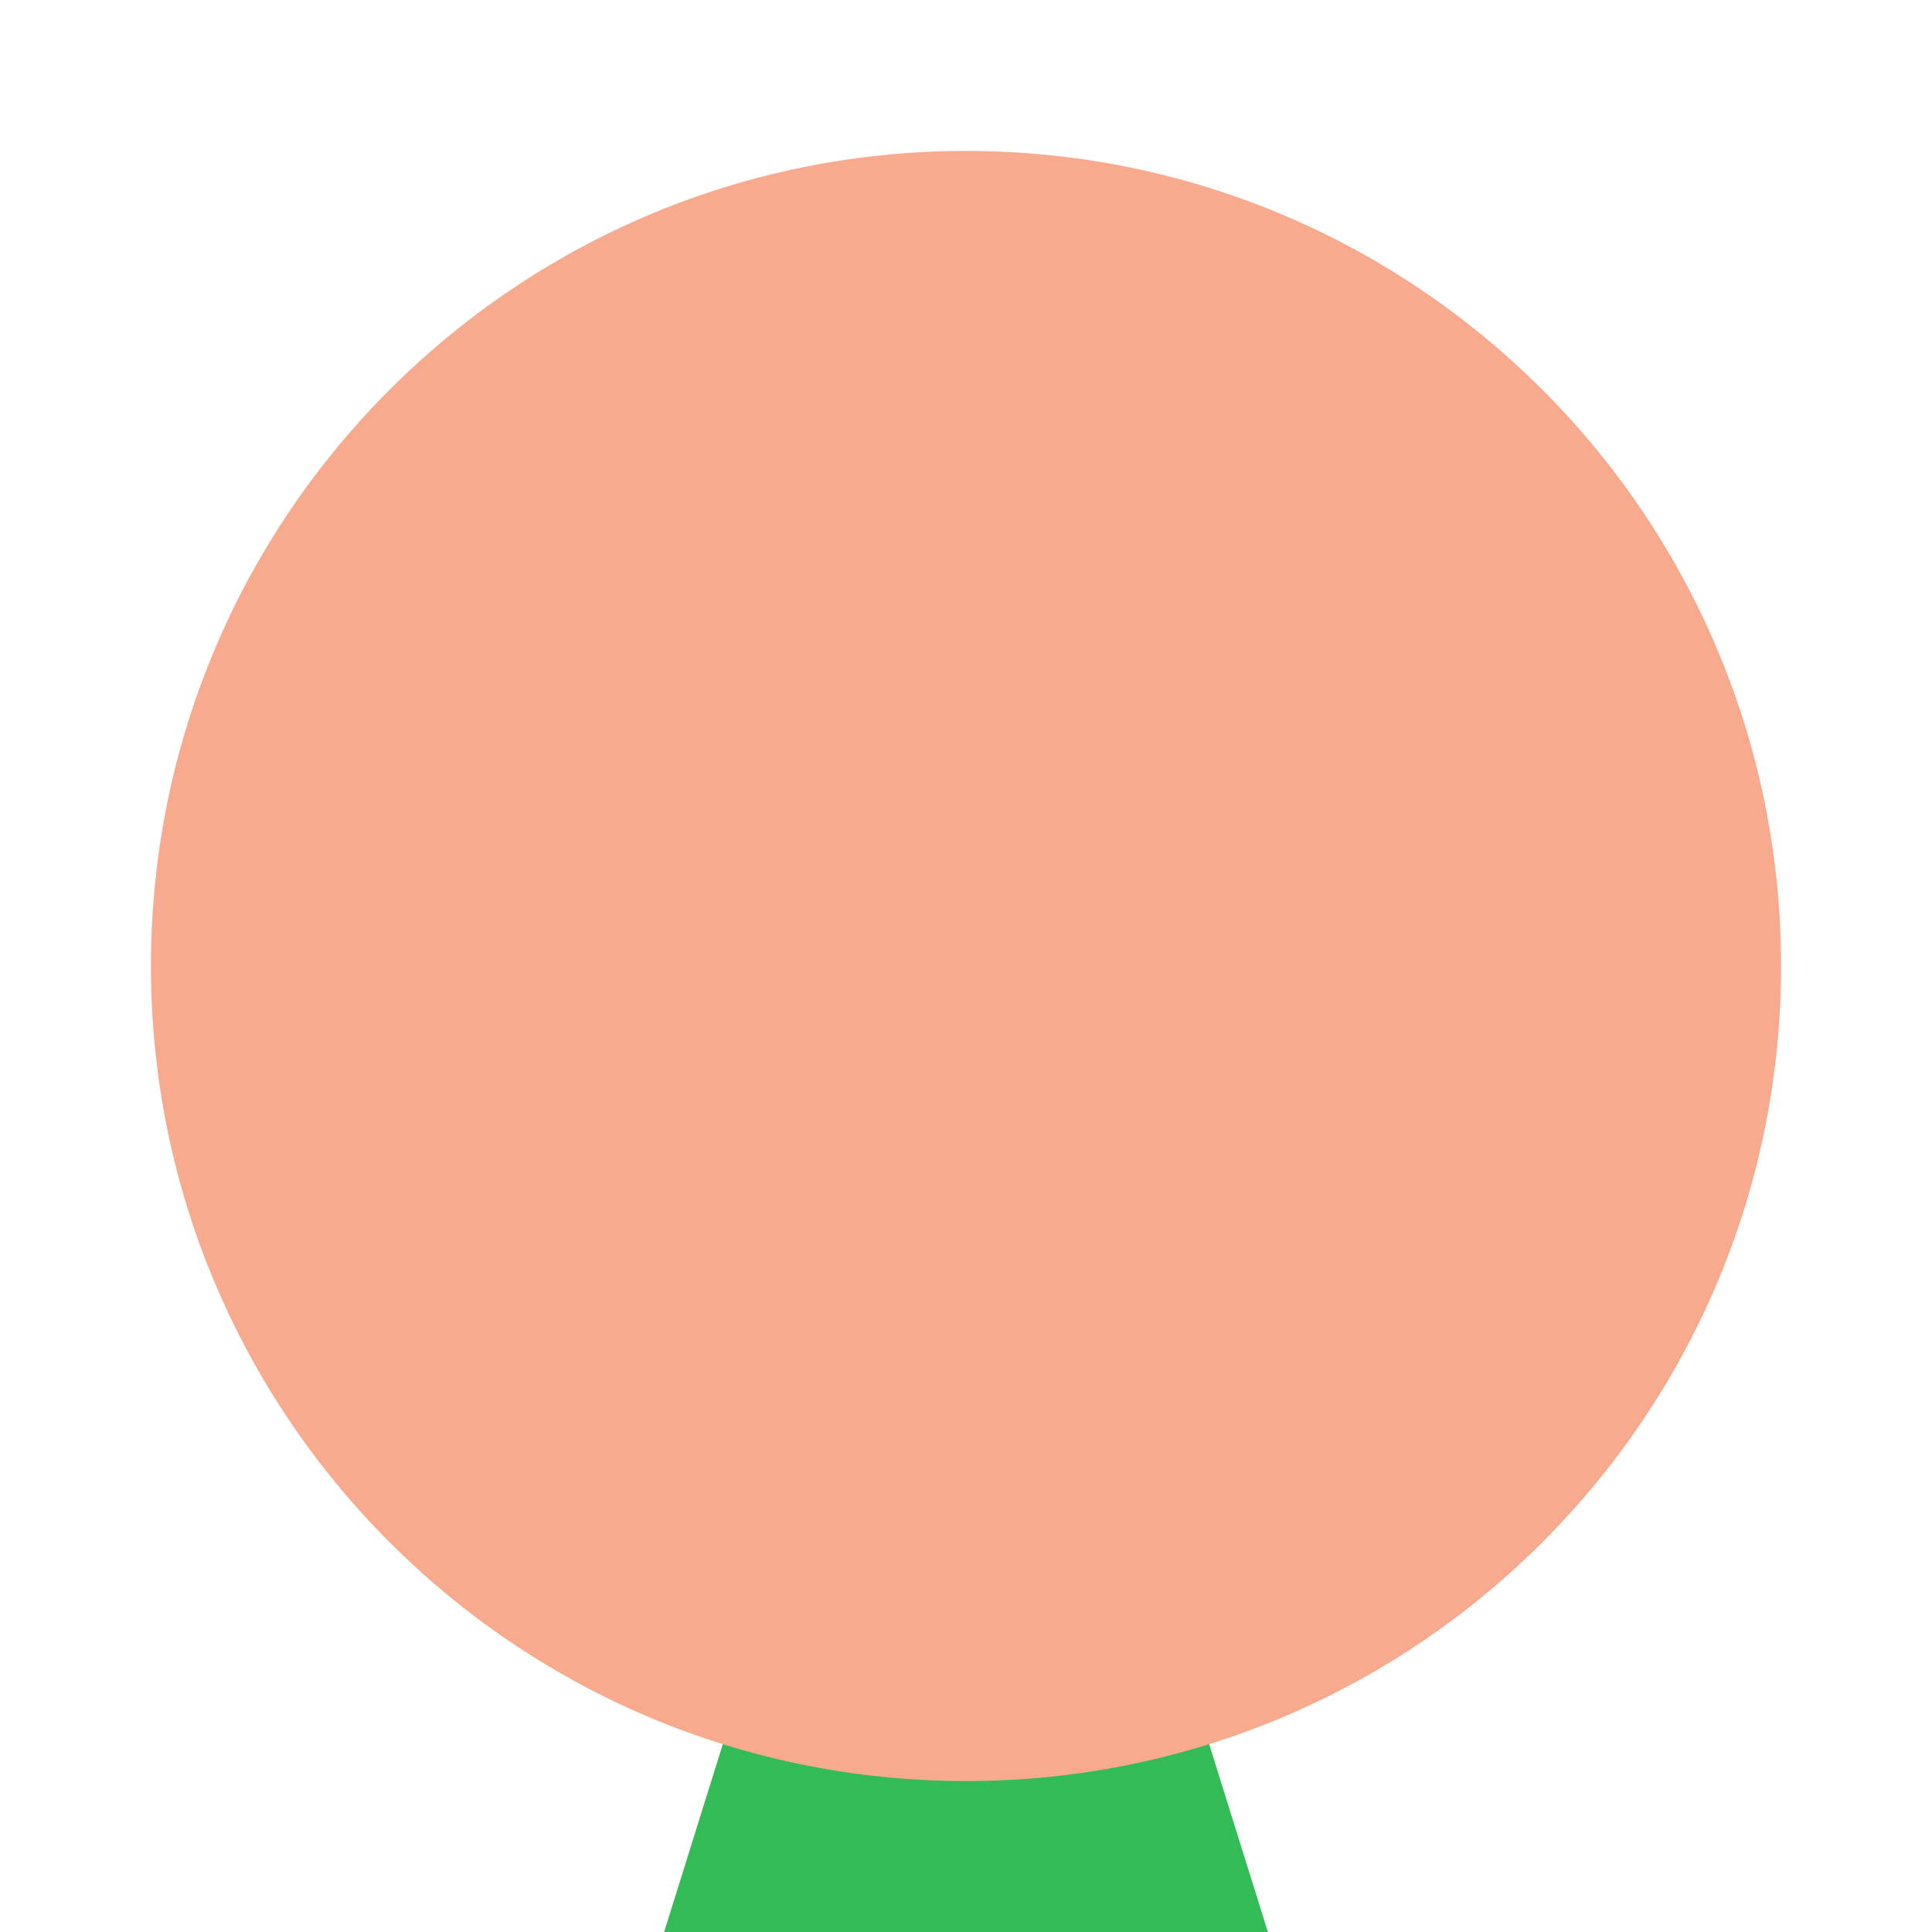
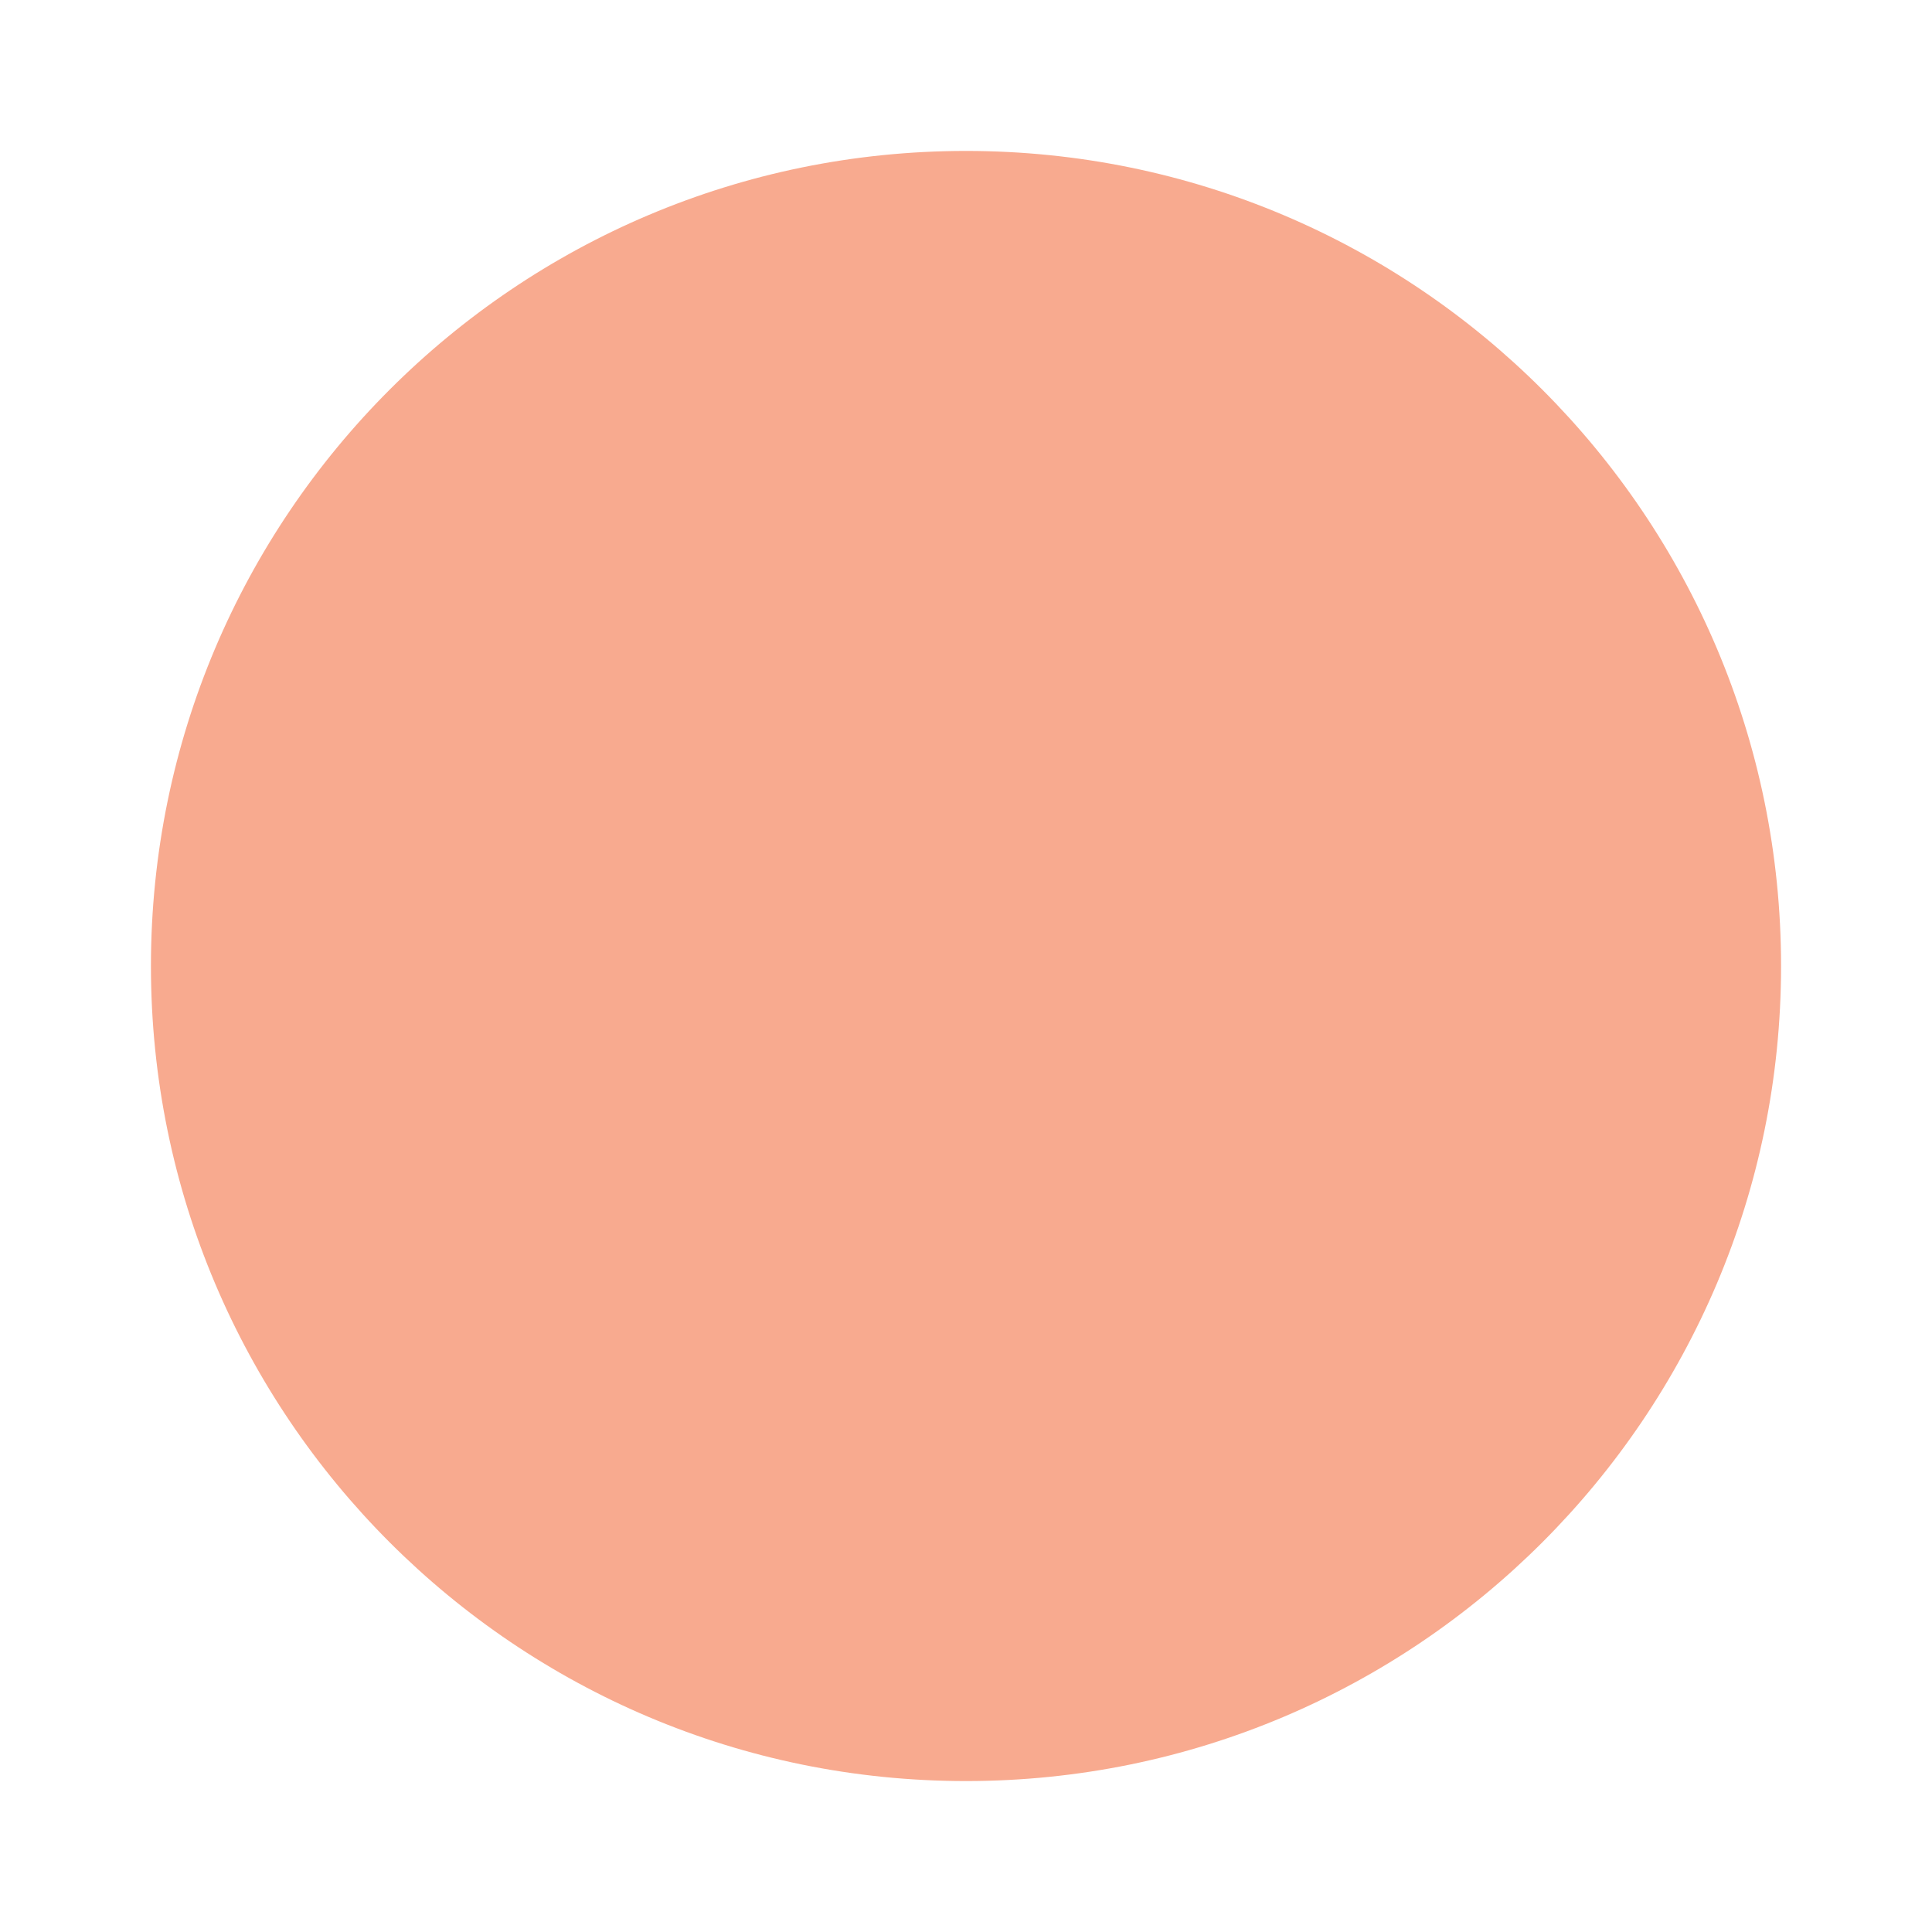
<svg xmlns="http://www.w3.org/2000/svg" height="64px" width="64px" viewBox="0 0 64 64" version="1.1">
  <style>
-     .neck {fill: #33BB55;}
    .head {fill: #F8AA8F;}
  </style>
-   <polygon points="32,32 42,64 22,64" class="neck" />
  <circle cx="32" cy="32" r="27" class="head" />
</svg>
